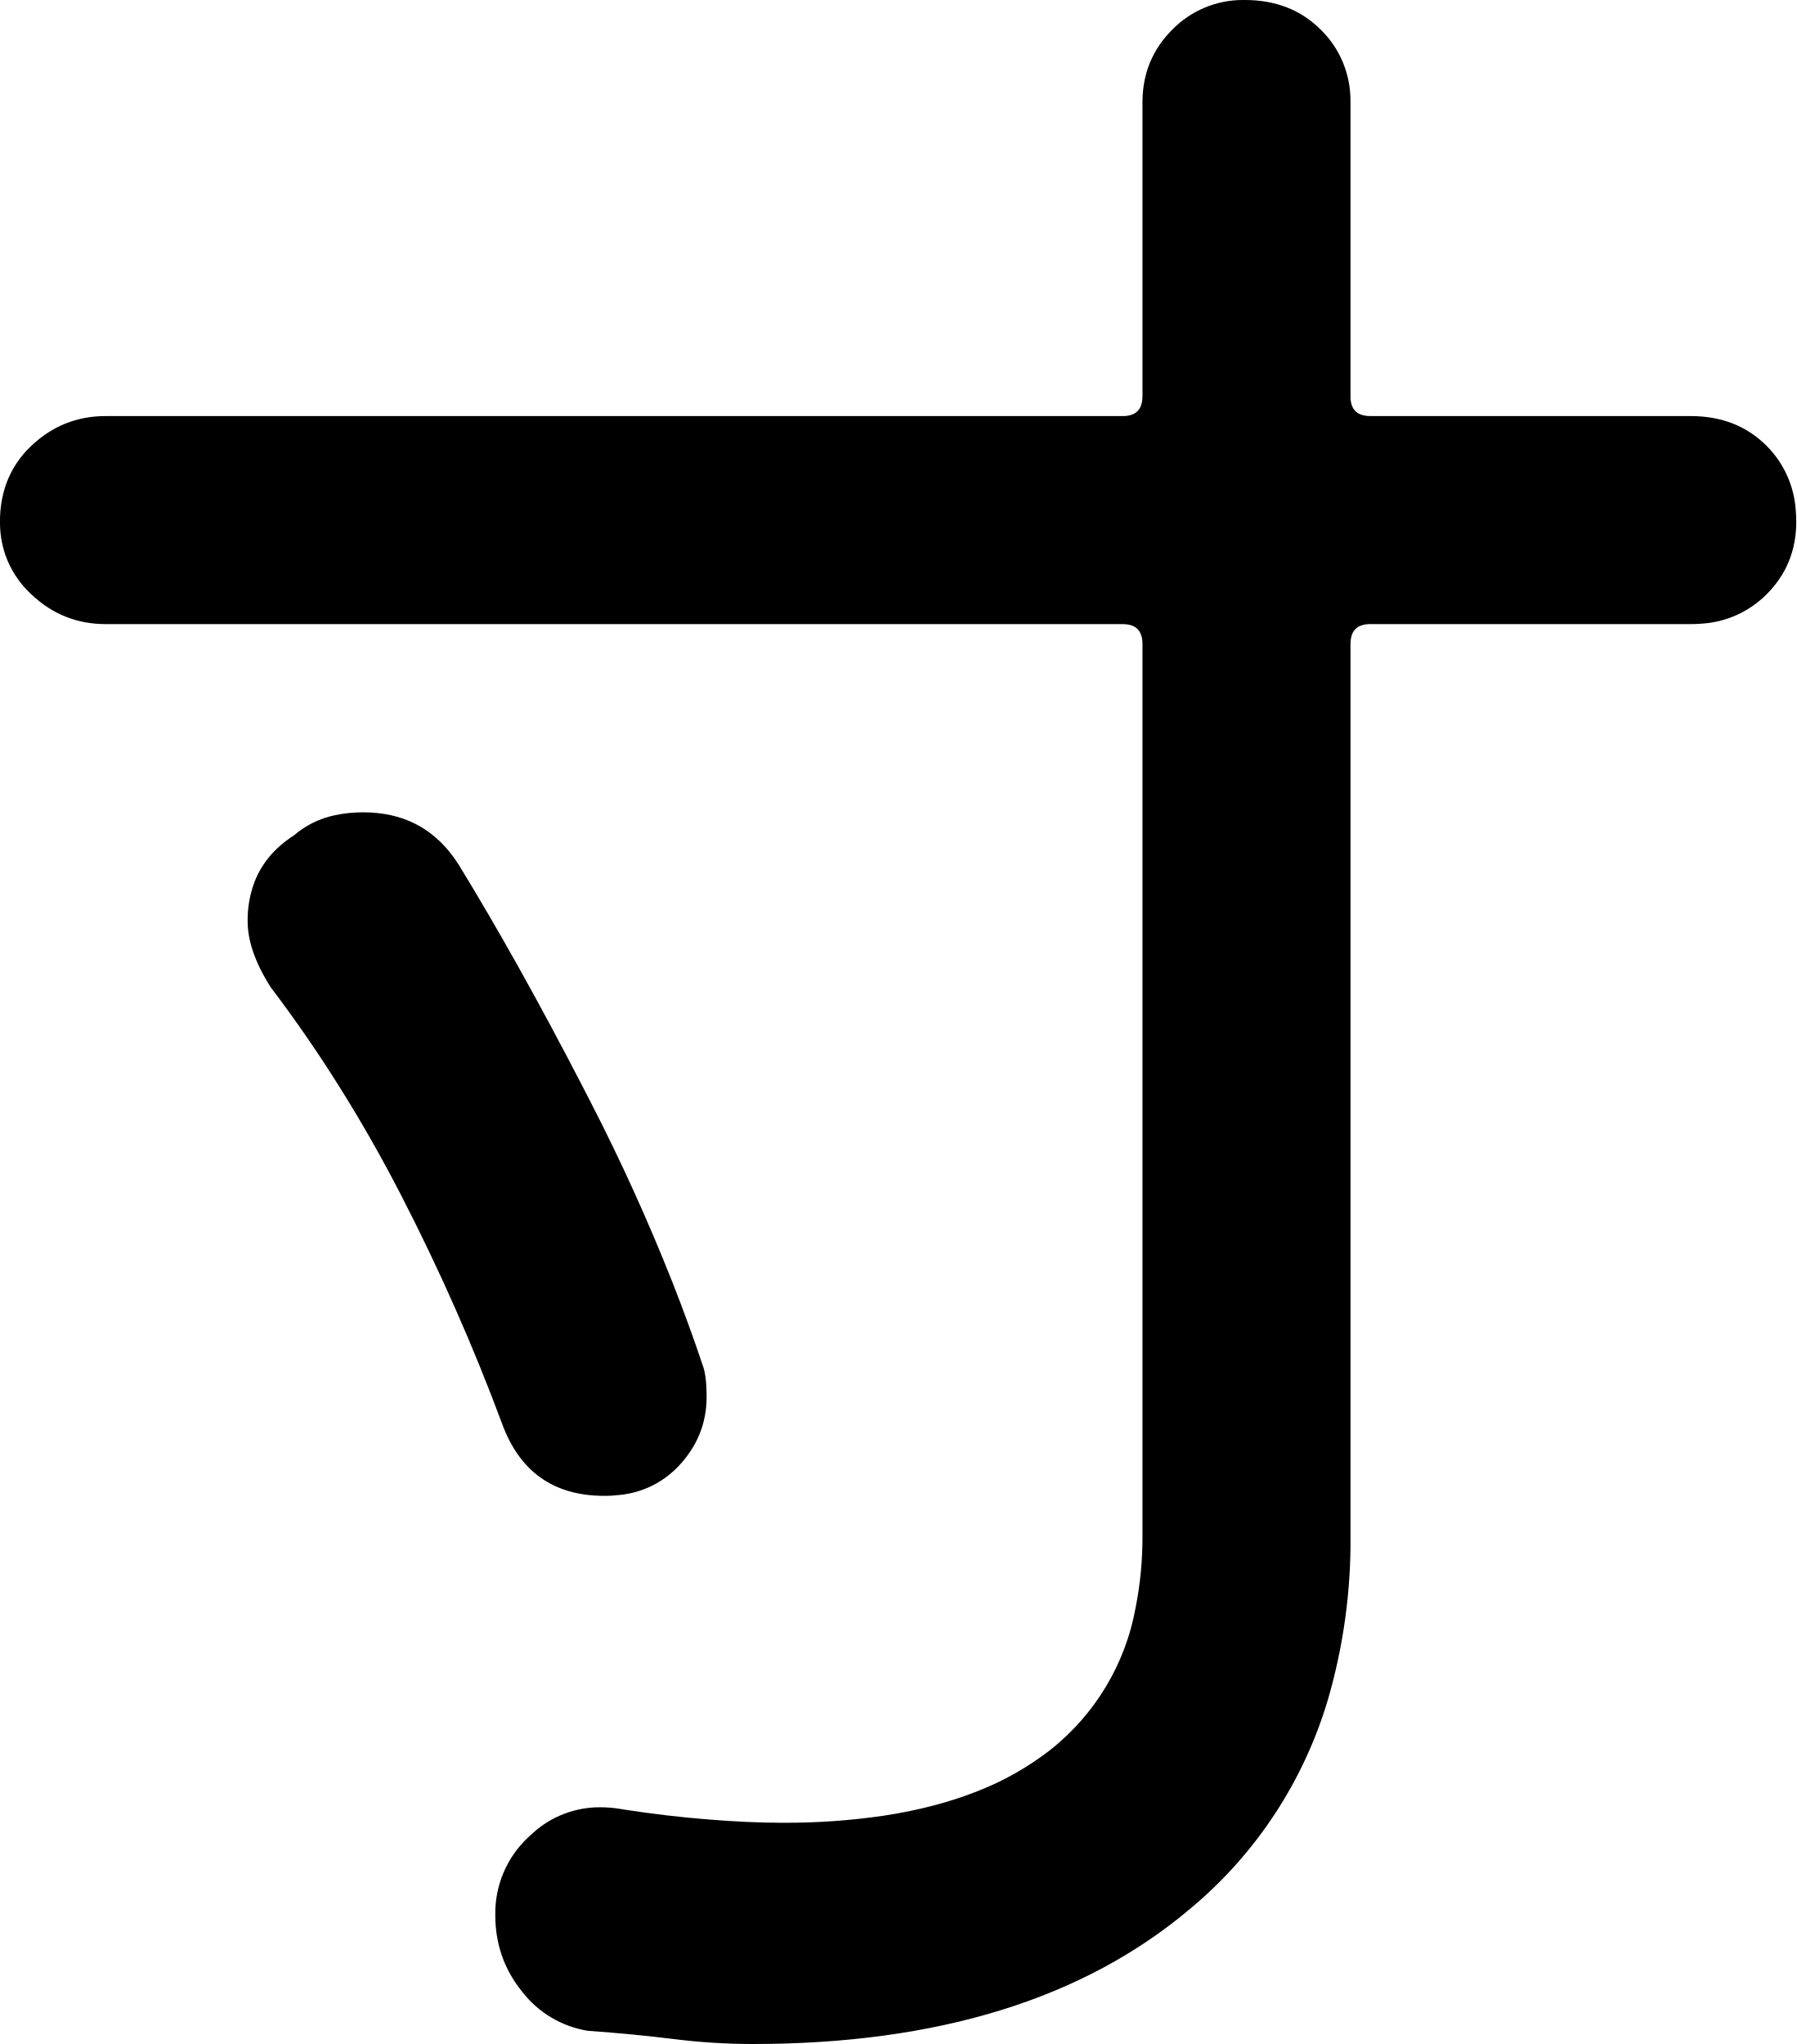
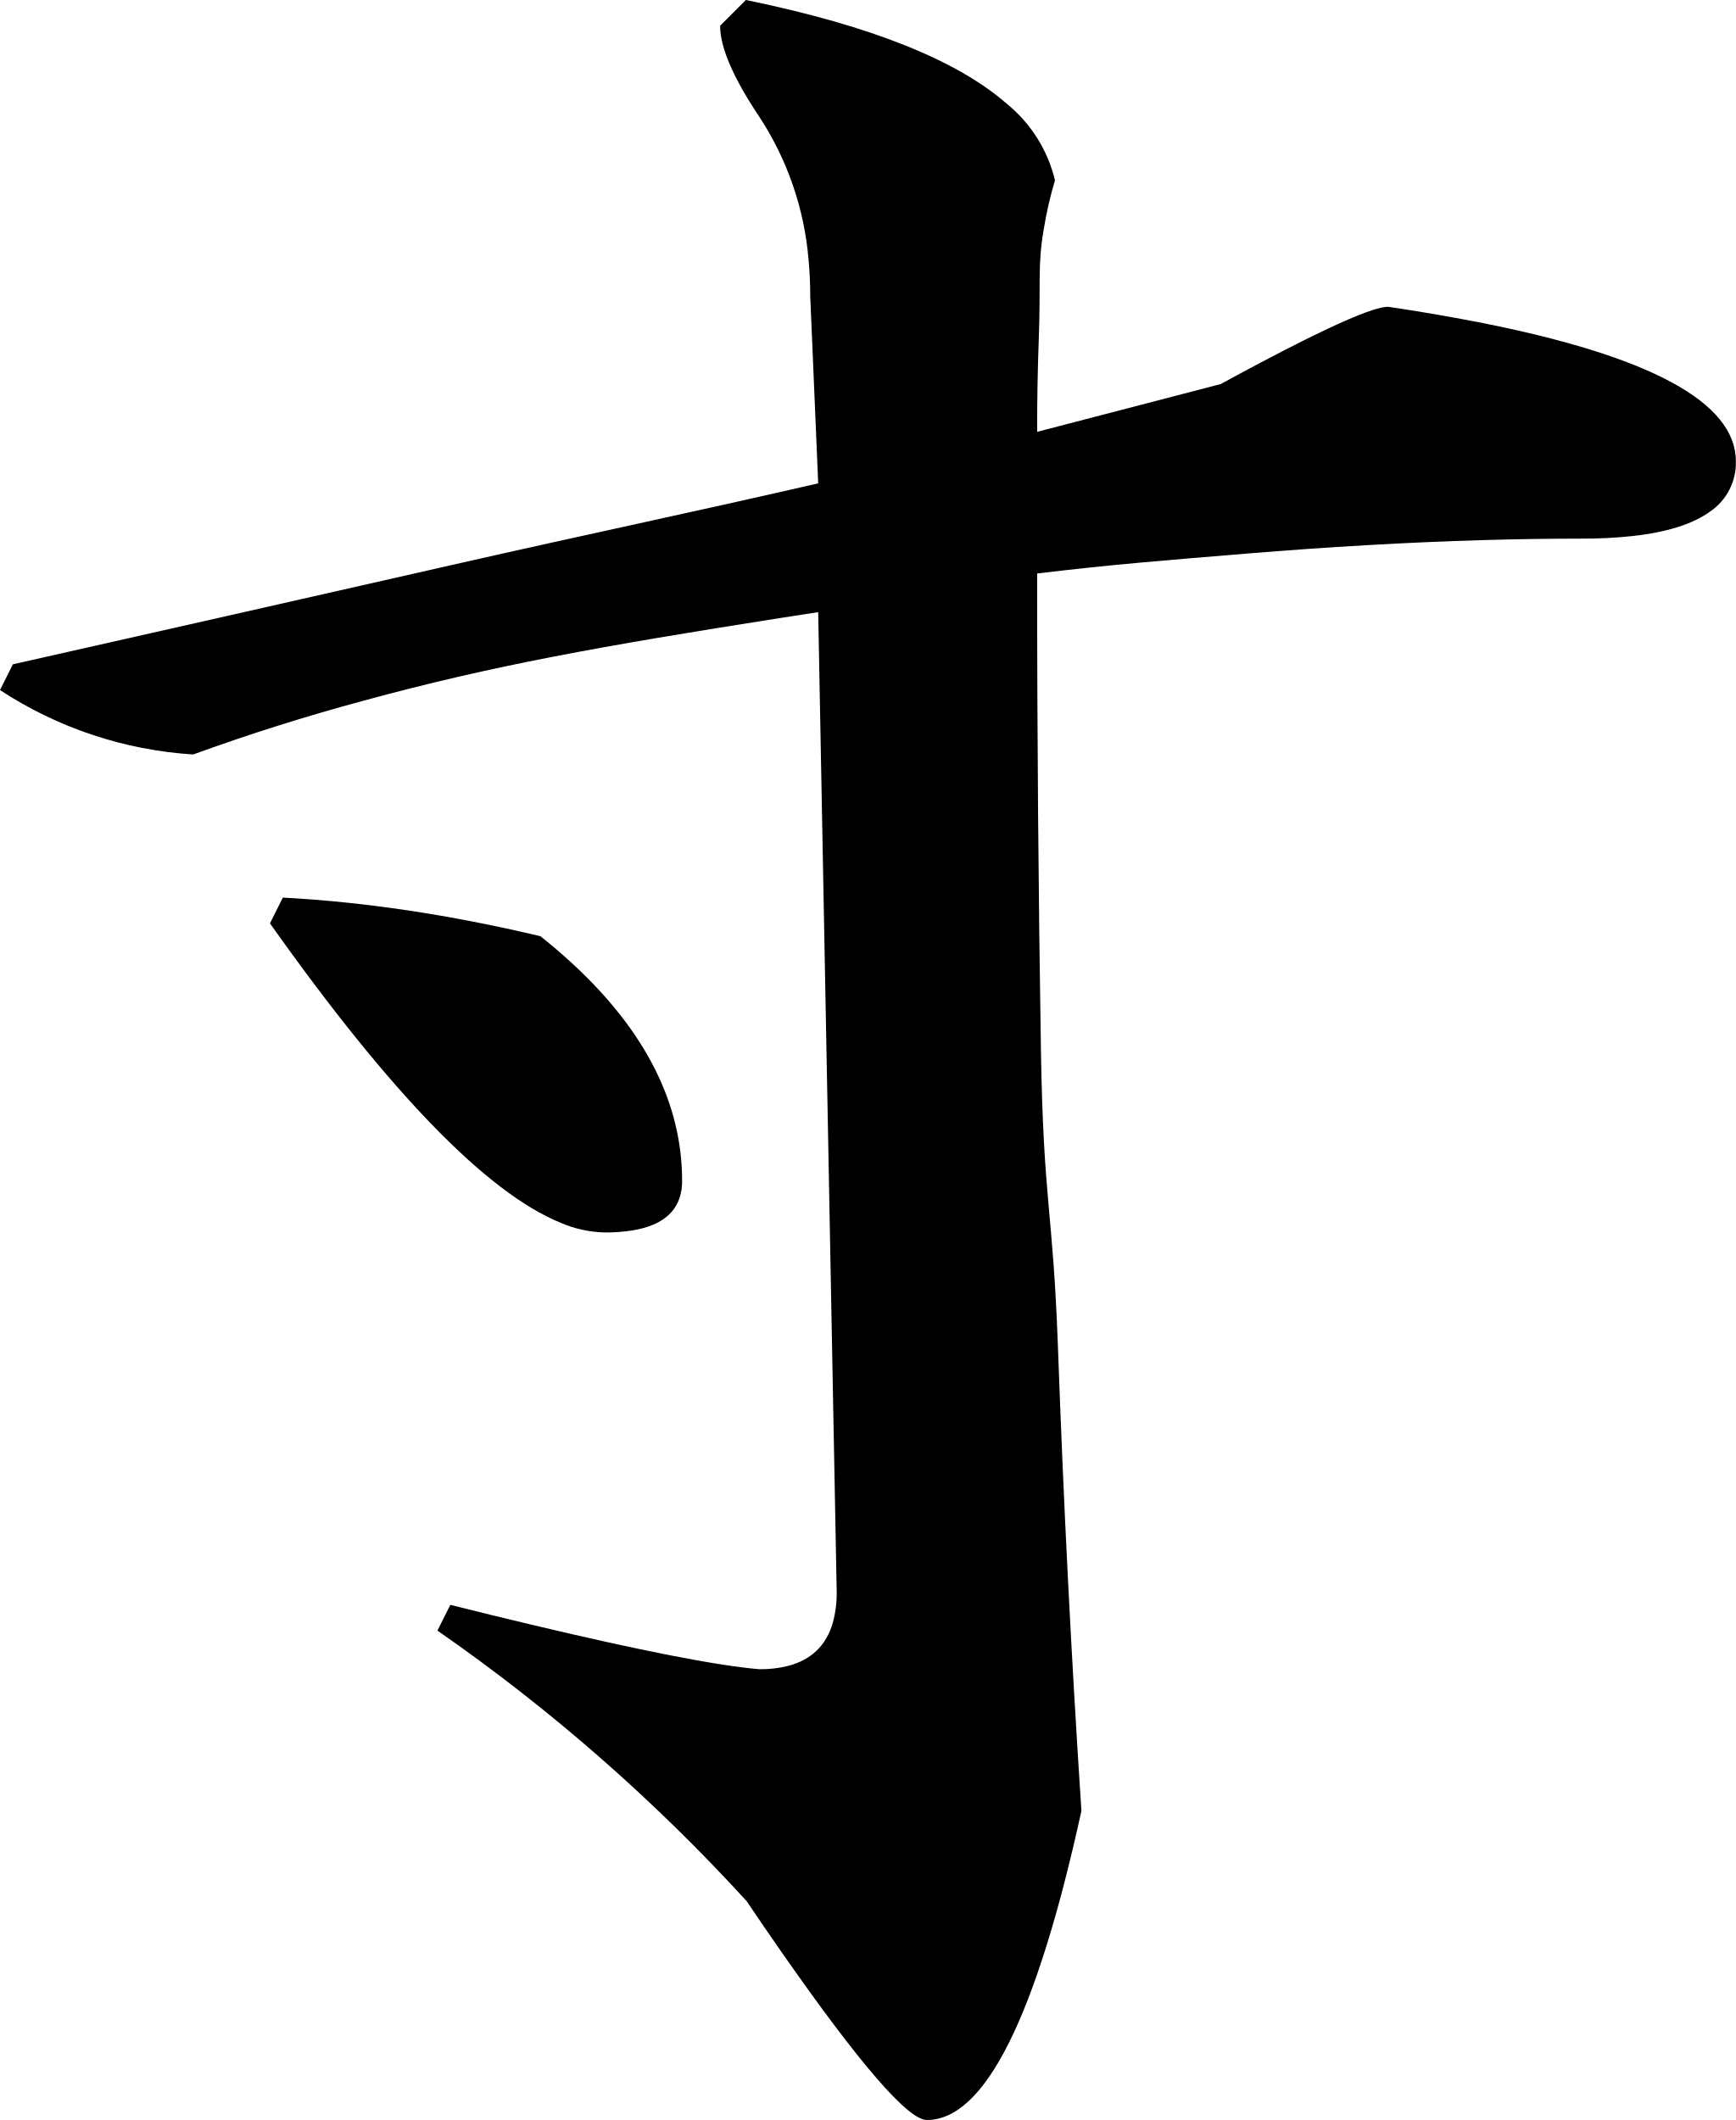
- <svg xmlns="http://www.w3.org/2000/svg" viewBox="36.903 136.744 54.4 61.9" width="54.4" height="61.9">
-   <path d="M 71.503 183.244 C 71.507 183.971 71.439 184.697 71.299 185.41 C 70.994 187.124 70.07 188.667 68.703 189.744 C 68.027 190.268 67.278 190.691 66.48 190.998 C 65.641 191.329 64.703 191.573 63.666 191.73 C 62.652 191.878 61.628 191.95 60.603 191.944 C 60.581 191.944 60.56 191.944 60.538 191.944 C 60.213 191.944 59.869 191.935 59.505 191.918 C 59.12 191.9 58.736 191.876 58.353 191.844 C 57.52 191.778 56.67 191.678 55.803 191.544 C 55.749 191.534 55.696 191.525 55.642 191.517 C 55.453 191.489 55.268 191.475 55.088 191.475 C 54.337 191.469 53.612 191.743 53.053 192.244 C 53 192.291 52.948 192.338 52.897 192.387 C 52.247 192.997 51.886 193.854 51.903 194.744 C 51.903 195.611 52.17 196.378 52.703 197.044 C 52.711 197.055 52.719 197.065 52.728 197.075 C 53.216 197.699 53.921 198.117 54.703 198.244 C 55.636 198.311 56.503 198.394 57.303 198.494 C 58.103 198.594 58.903 198.644 59.703 198.644 C 65.303 198.644 69.72 197.278 72.953 194.544 C 74.938 192.891 76.388 190.686 77.121 188.208 C 77.59 186.596 77.82 184.923 77.803 183.244 L 77.803 156.244 C 77.803 155.934 77.924 155.744 78.165 155.674 C 78.242 155.653 78.323 155.643 78.403 155.644 L 88.103 155.644 C 88.217 155.644 88.331 155.64 88.445 155.63 C 89.184 155.584 89.88 155.268 90.403 154.744 C 91.003 154.144 91.303 153.411 91.303 152.544 C 91.303 152.43 91.298 152.316 91.288 152.202 C 91.241 151.464 90.927 150.767 90.403 150.244 C 89.803 149.644 89.036 149.344 88.103 149.344 L 78.403 149.344 C 78.092 149.344 77.901 149.224 77.832 148.982 C 77.811 148.905 77.801 148.825 77.803 148.744 L 77.803 139.844 C 77.803 139.831 77.802 139.818 77.802 139.804 C 77.808 138.992 77.484 138.212 76.903 137.644 C 76.303 137.044 75.536 136.744 74.603 136.744 C 74.589 136.744 74.576 136.744 74.562 136.744 C 73.75 136.738 72.97 137.063 72.403 137.644 C 71.803 138.244 71.503 138.978 71.503 139.844 L 71.503 148.744 C 71.503 149.056 71.382 149.246 71.14 149.315 C 71.063 149.336 70.983 149.346 70.903 149.344 L 40.103 149.344 C 39.236 149.344 38.486 149.644 37.853 150.244 C 37.513 150.56 37.253 150.952 37.094 151.387 C 36.963 151.759 36.898 152.15 36.903 152.544 C 36.9 152.881 36.953 153.215 37.059 153.534 C 37.22 153.997 37.492 154.413 37.853 154.744 C 38.486 155.344 39.236 155.644 40.103 155.644 L 70.903 155.644 C 71.214 155.644 71.404 155.765 71.473 156.007 C 71.494 156.085 71.504 156.164 71.503 156.244 L 71.503 183.244 Z M 55.203 182.044 C 53.67 182.044 52.636 181.311 52.103 179.844 C 51.236 177.511 50.22 175.211 49.053 172.944 C 47.886 170.678 46.57 168.578 45.103 166.644 C 44.636 165.911 44.403 165.244 44.403 164.644 C 44.397 164.235 44.469 163.828 44.614 163.444 C 44.836 162.878 45.232 162.411 45.803 162.044 C 46.162 161.735 46.594 161.523 47.059 161.429 C 47.336 161.371 47.619 161.343 47.903 161.344 C 49.085 161.344 50.006 161.809 50.665 162.738 C 50.713 162.806 50.759 162.874 50.803 162.944 C 51.985 164.874 53.226 167.094 54.525 169.604 C 54.618 169.784 54.711 169.964 54.803 170.144 C 55.711 171.909 56.532 173.718 57.263 175.563 C 57.599 176.415 57.913 177.276 58.203 178.144 C 58.224 178.211 58.241 178.28 58.253 178.349 C 58.279 178.491 58.295 178.662 58.3 178.864 C 58.302 178.924 58.303 178.984 58.303 179.044 C 58.303 179.844 58.02 180.544 57.453 181.144 C 56.985 181.639 56.355 181.949 55.678 182.016 C 55.52 182.035 55.362 182.045 55.203 182.044 Z" id="path-2" transform="matrix(1, 0, 0, 1, 0, -2.842170943040401e-14)" />
+ <svg xmlns="http://www.w3.org/2000/svg" viewBox="52.405 132.578 50.015 61.087" width="50.015px" height="61.087px">
+   <path d="M 60.554 158.442 C 62.904 158.566 65.378 158.937 67.976 159.555 C 68.3 159.813 68.615 160.082 68.919 160.363 C 71.011 162.302 72.058 164.383 72.058 166.606 C 72.058 166.642 72.057 166.678 72.055 166.714 C 72.013 167.445 71.533 167.885 70.617 168.034 C 70.357 168.074 70.095 168.093 69.832 168.091 C 69.388 168.081 68.95 167.984 68.544 167.806 C 66.424 166.935 63.637 164.061 60.183 159.184 L 60.554 158.442 Z M 87.575 143.645 C 87.947 143.442 88.32 143.241 88.695 143.043 C 90.742 141.96 91.977 141.418 92.4 141.418 C 93.272 141.546 94.141 141.695 95.007 141.863 C 99.948 142.833 102.419 144.169 102.419 145.872 C 102.434 146.446 102.157 146.989 101.683 147.314 C 101.188 147.675 100.444 147.912 99.451 148.023 C 98.958 148.076 98.462 148.101 97.966 148.098 C 97.019 148.099 96.073 148.113 95.127 148.141 C 92.982 148.203 90.701 148.334 88.283 148.533 C 86.064 148.718 84.498 148.836 82.288 149.103 C 82.286 153.691 82.323 158.28 82.397 162.867 C 82.469 167.25 82.739 167.375 82.885 171.347 C 83.044 175.821 83.27 180.291 83.563 184.758 C 82.264 190.696 80.78 193.665 79.11 193.665 C 78.568 193.665 77.175 192.055 74.929 188.835 C 74.587 188.345 74.249 187.852 73.915 187.356 C 71.246 184.434 68.259 181.82 65.008 179.563 L 65.38 178.821 C 66.144 179.013 66.909 179.2 67.676 179.383 C 70.87 180.144 73.073 180.575 74.286 180.676 C 74.563 180.679 74.84 180.648 75.11 180.581 C 75.782 180.406 76.213 179.99 76.402 179.331 C 76.479 179.044 76.516 178.748 76.512 178.45 L 75.979 150.217 C 75.61 150.273 75.241 150.33 74.872 150.388 C 69.733 151.196 66.597 151.754 62.885 152.767 C 61.225 153.213 59.586 153.731 57.971 154.318 C 55.986 154.192 54.068 153.553 52.405 152.462 L 52.776 151.72 C 57.013 150.765 61.25 149.807 65.486 148.844 C 69.414 147.952 72.052 147.407 75.979 146.506 L 75.75 141.113 C 75.75 140.765 75.734 140.417 75.702 140.07 C 75.58 138.587 75.086 137.16 74.266 135.918 C 73.524 134.805 73.153 133.939 73.153 133.32 L 73.895 132.578 C 73.93 132.585 73.966 132.593 74.002 132.6 C 77.516 133.329 79.987 134.318 81.414 135.569 C 82.106 136.131 82.594 136.906 82.801 137.773 C 82.665 138.229 82.558 138.694 82.481 139.163 C 82.293 140.249 82.396 140.702 82.334 142.354 C 82.302 143.243 82.286 144.132 82.288 145.021 L 87.575 143.645 Z" id="path-27" vector-effect="non-scaling-stroke" transform="matrix(1, 0, 0, 1, 3.552713678800501e-15, 3.552713678800501e-15)" />
</svg>
